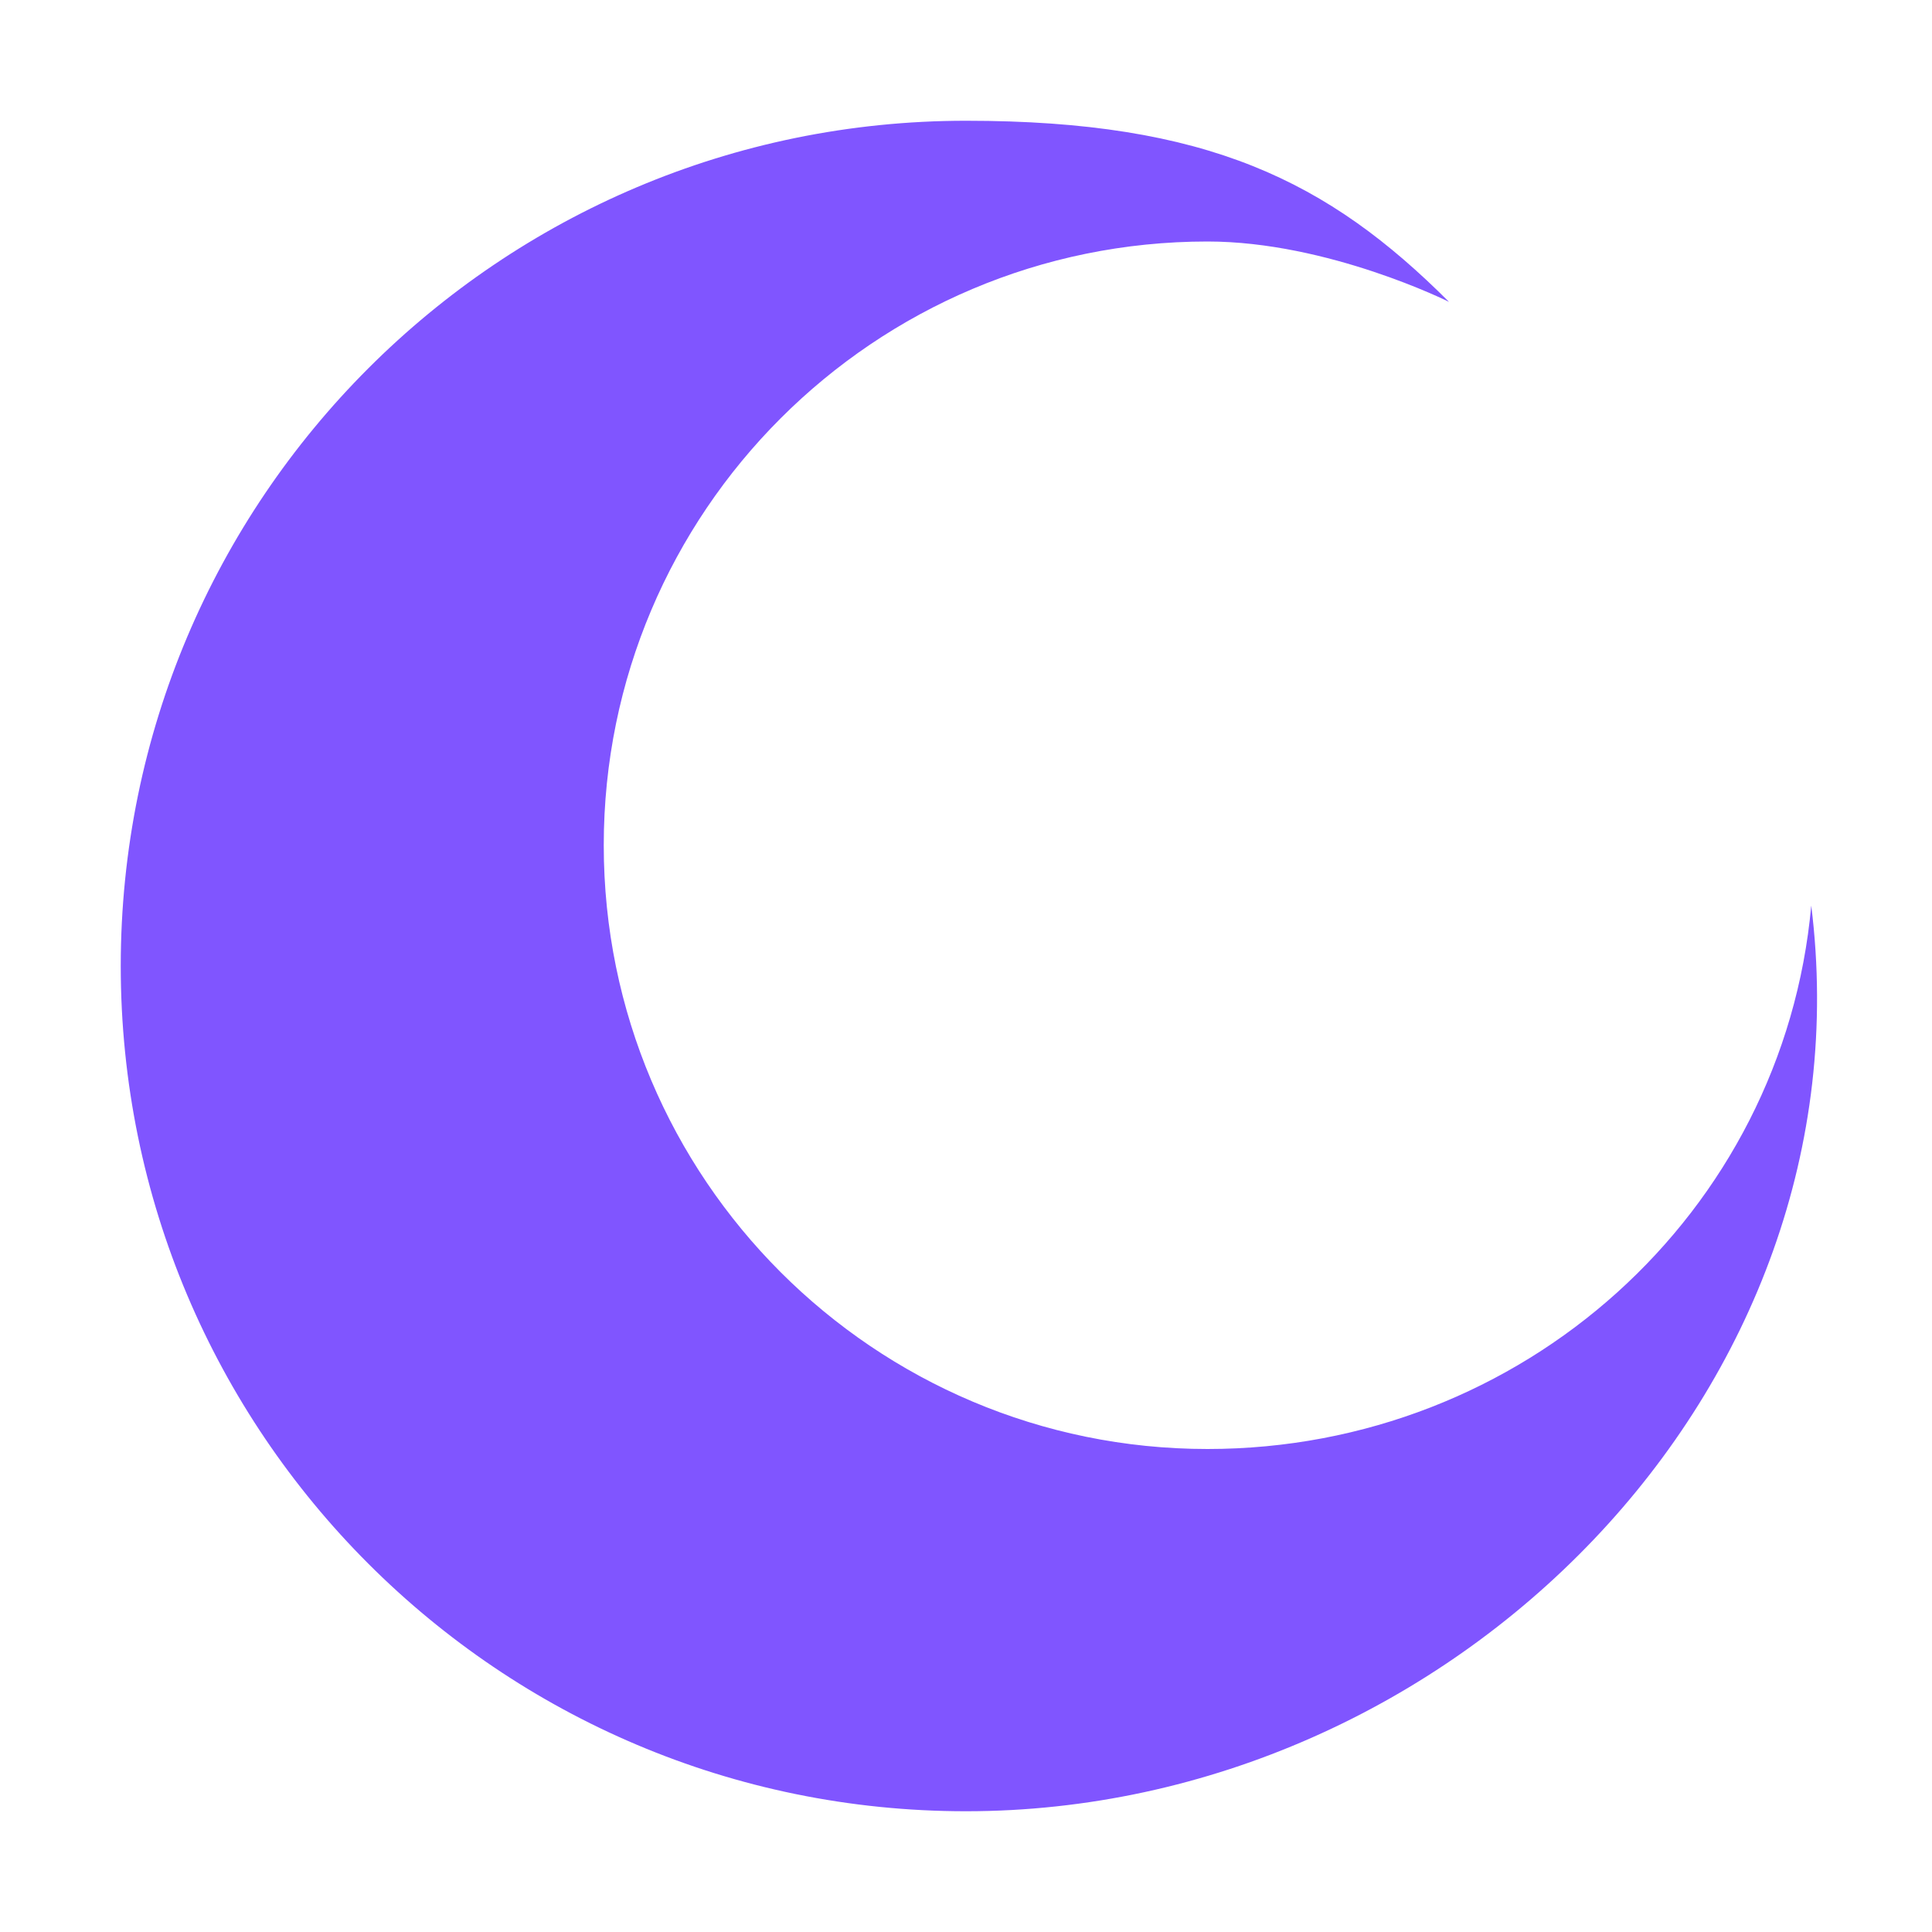
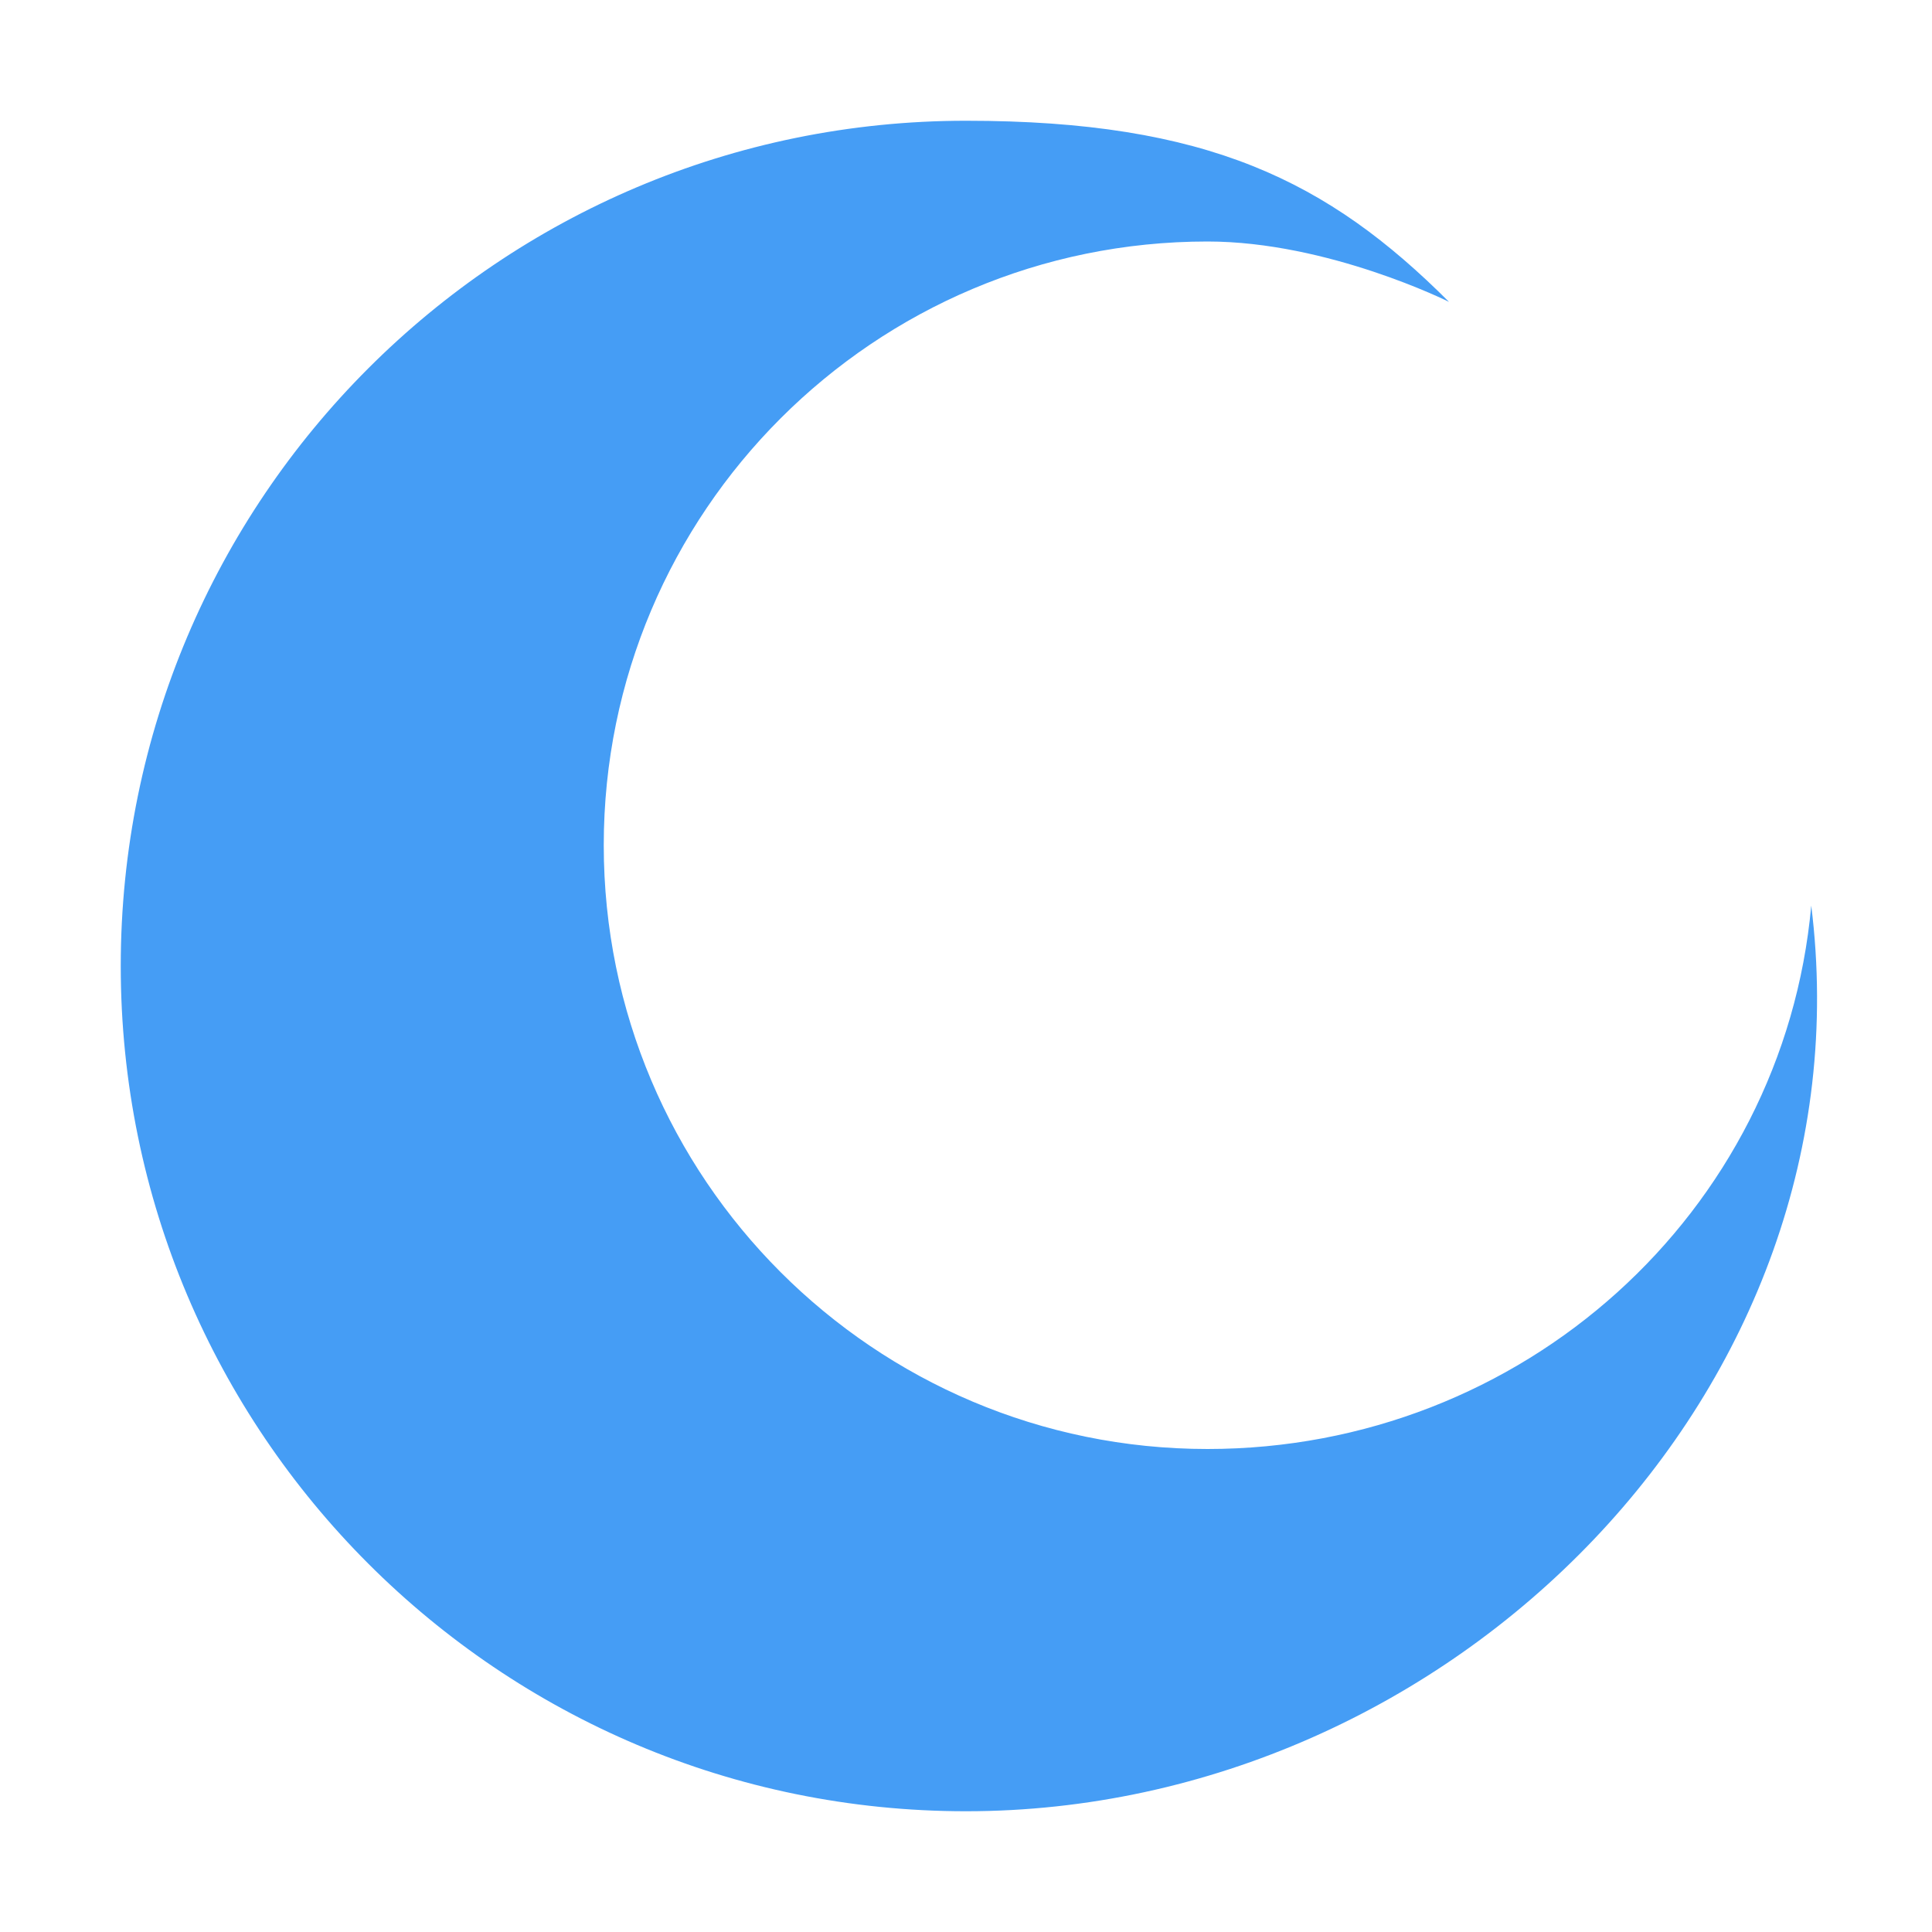
- <svg xmlns="http://www.w3.org/2000/svg" viewBox="0 0 16 16" fill="#8055FF" stroke="none">
+ <svg xmlns="http://www.w3.org/2000/svg" viewBox="0 0 16 16" fill="#459DF5" stroke="none">
  <path d="M8 15C12.027 15 15.5 11.502 15 7.5C14.769 10.047 12.607 12 10 12C7.239 12 5 9.761 5 7C5 4.239 7.239 2 10 2C11 2 12 2.5 12 2.5C11 1.5 10 1 8 1C4.134 1 1 4.134 1 8C1 11.866 4.134 15 8 15Z" stroke="none" />
</svg>
